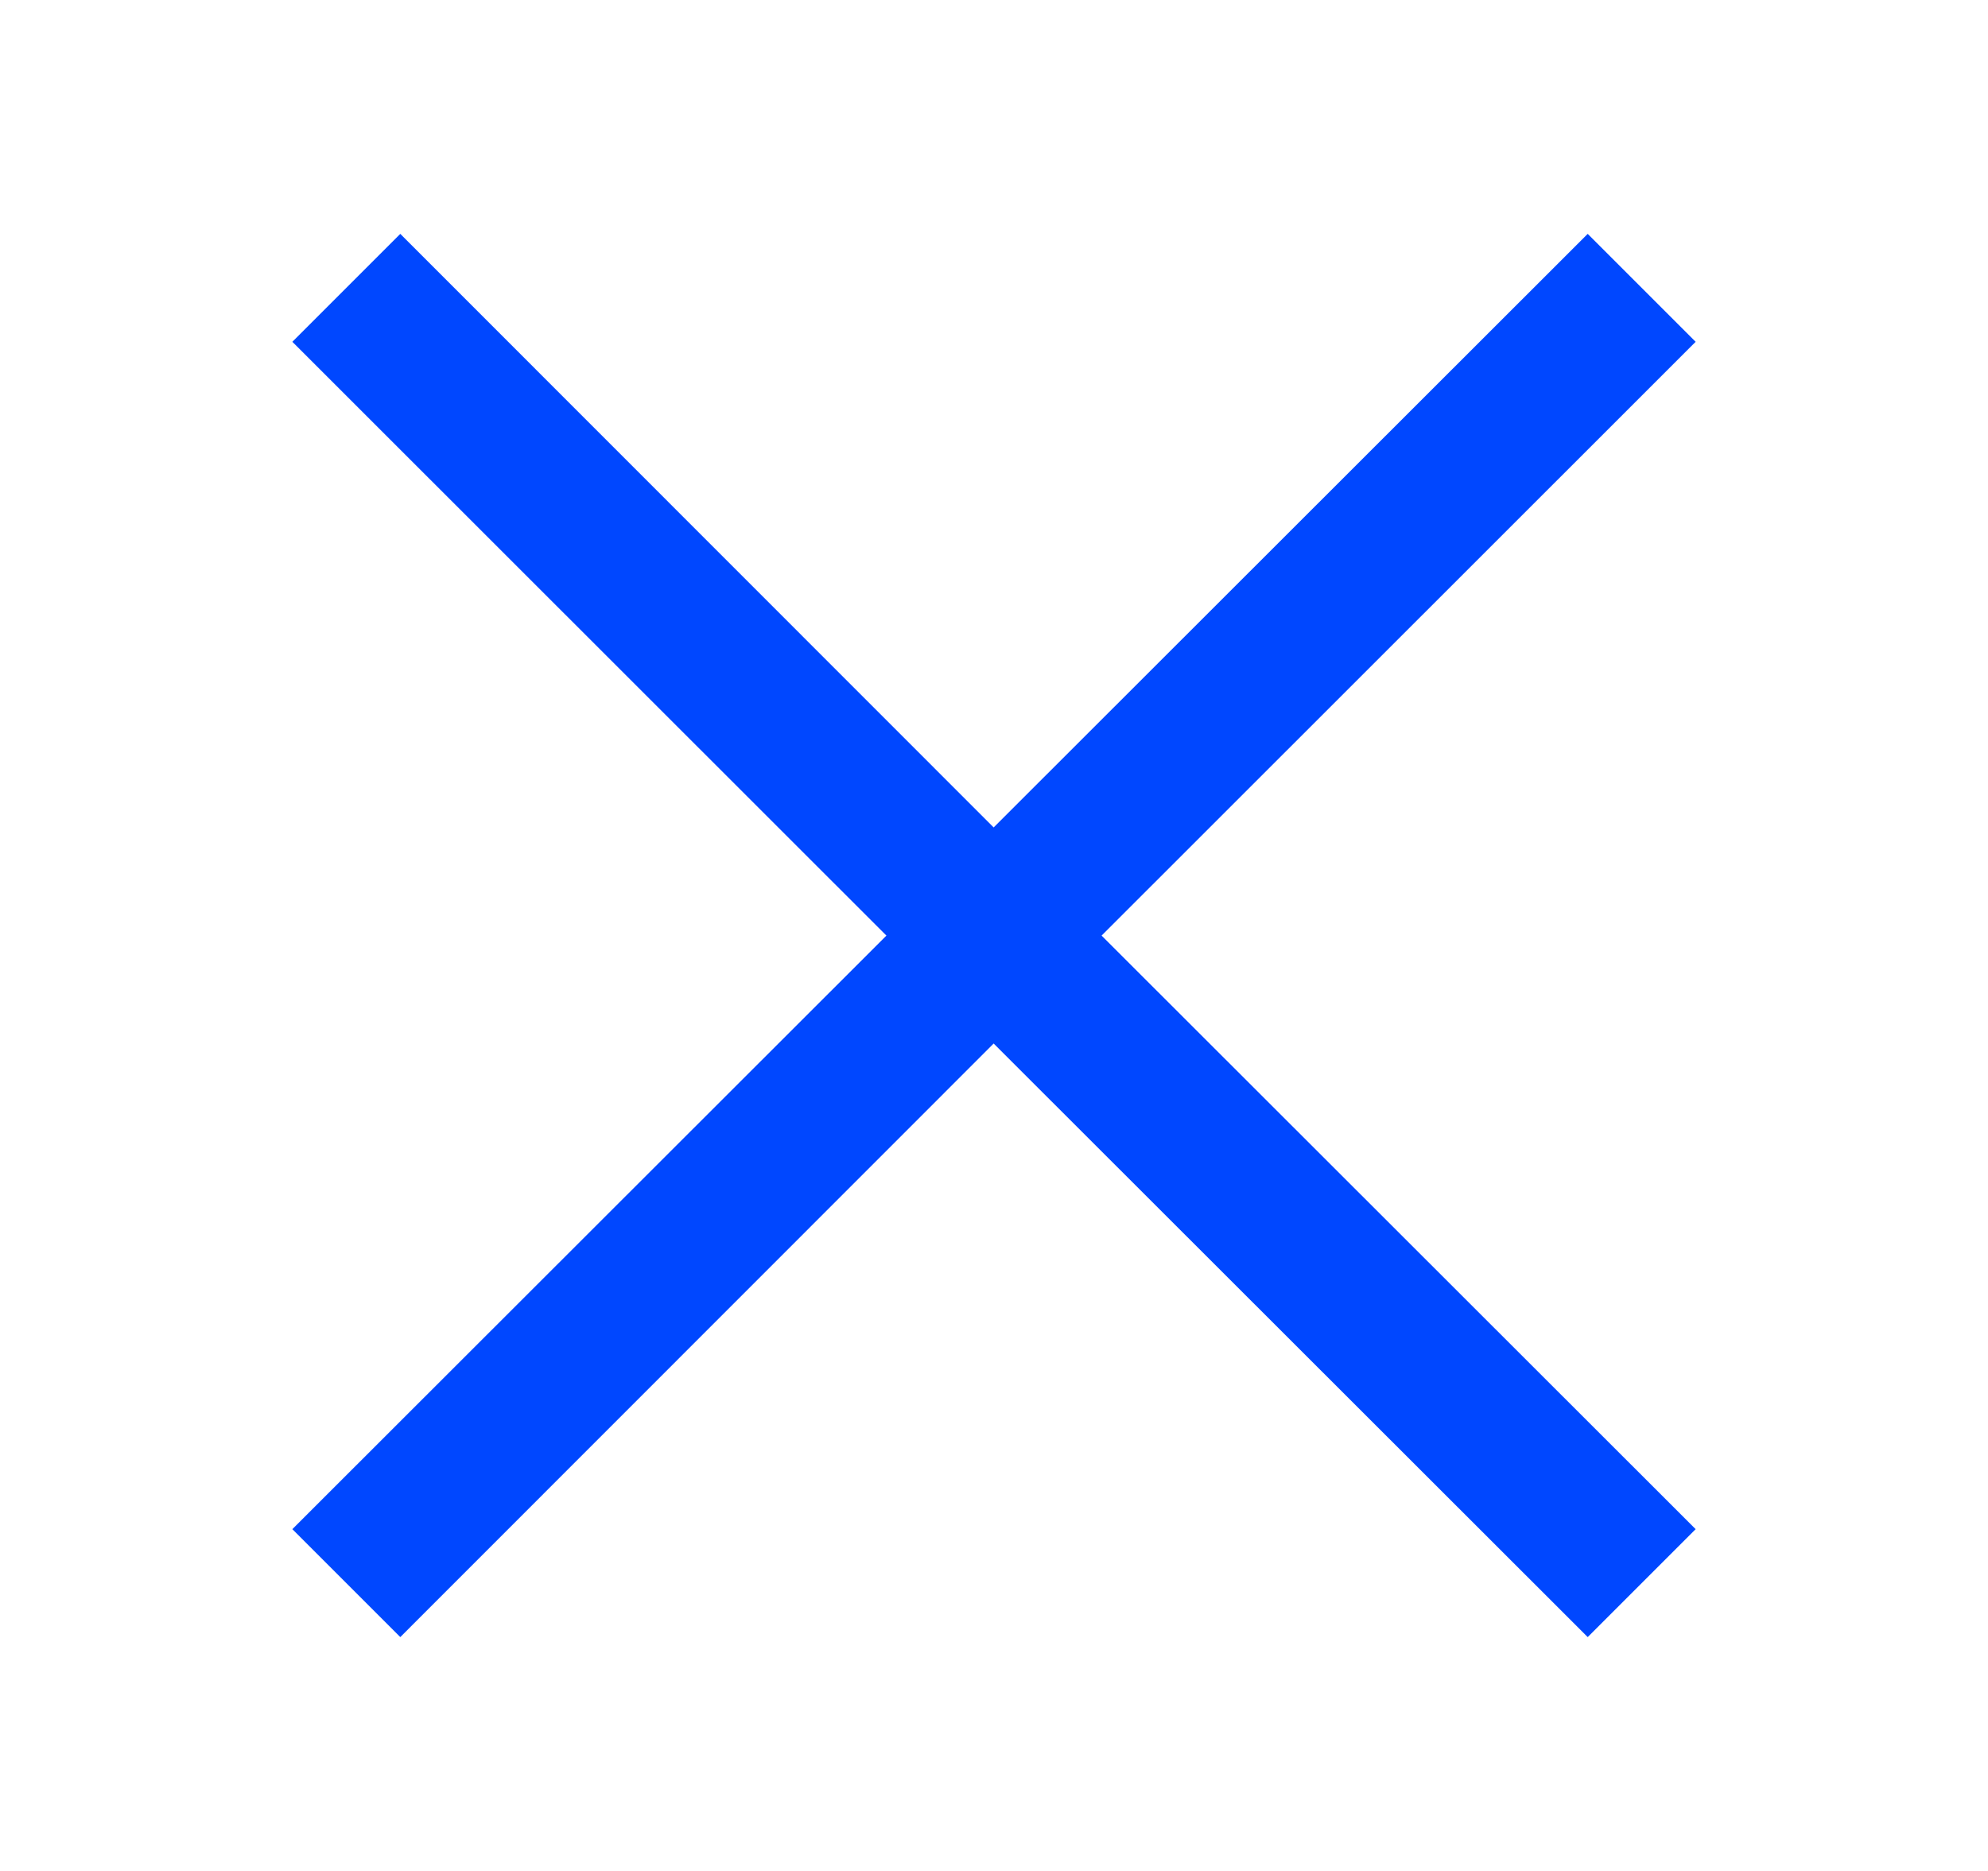
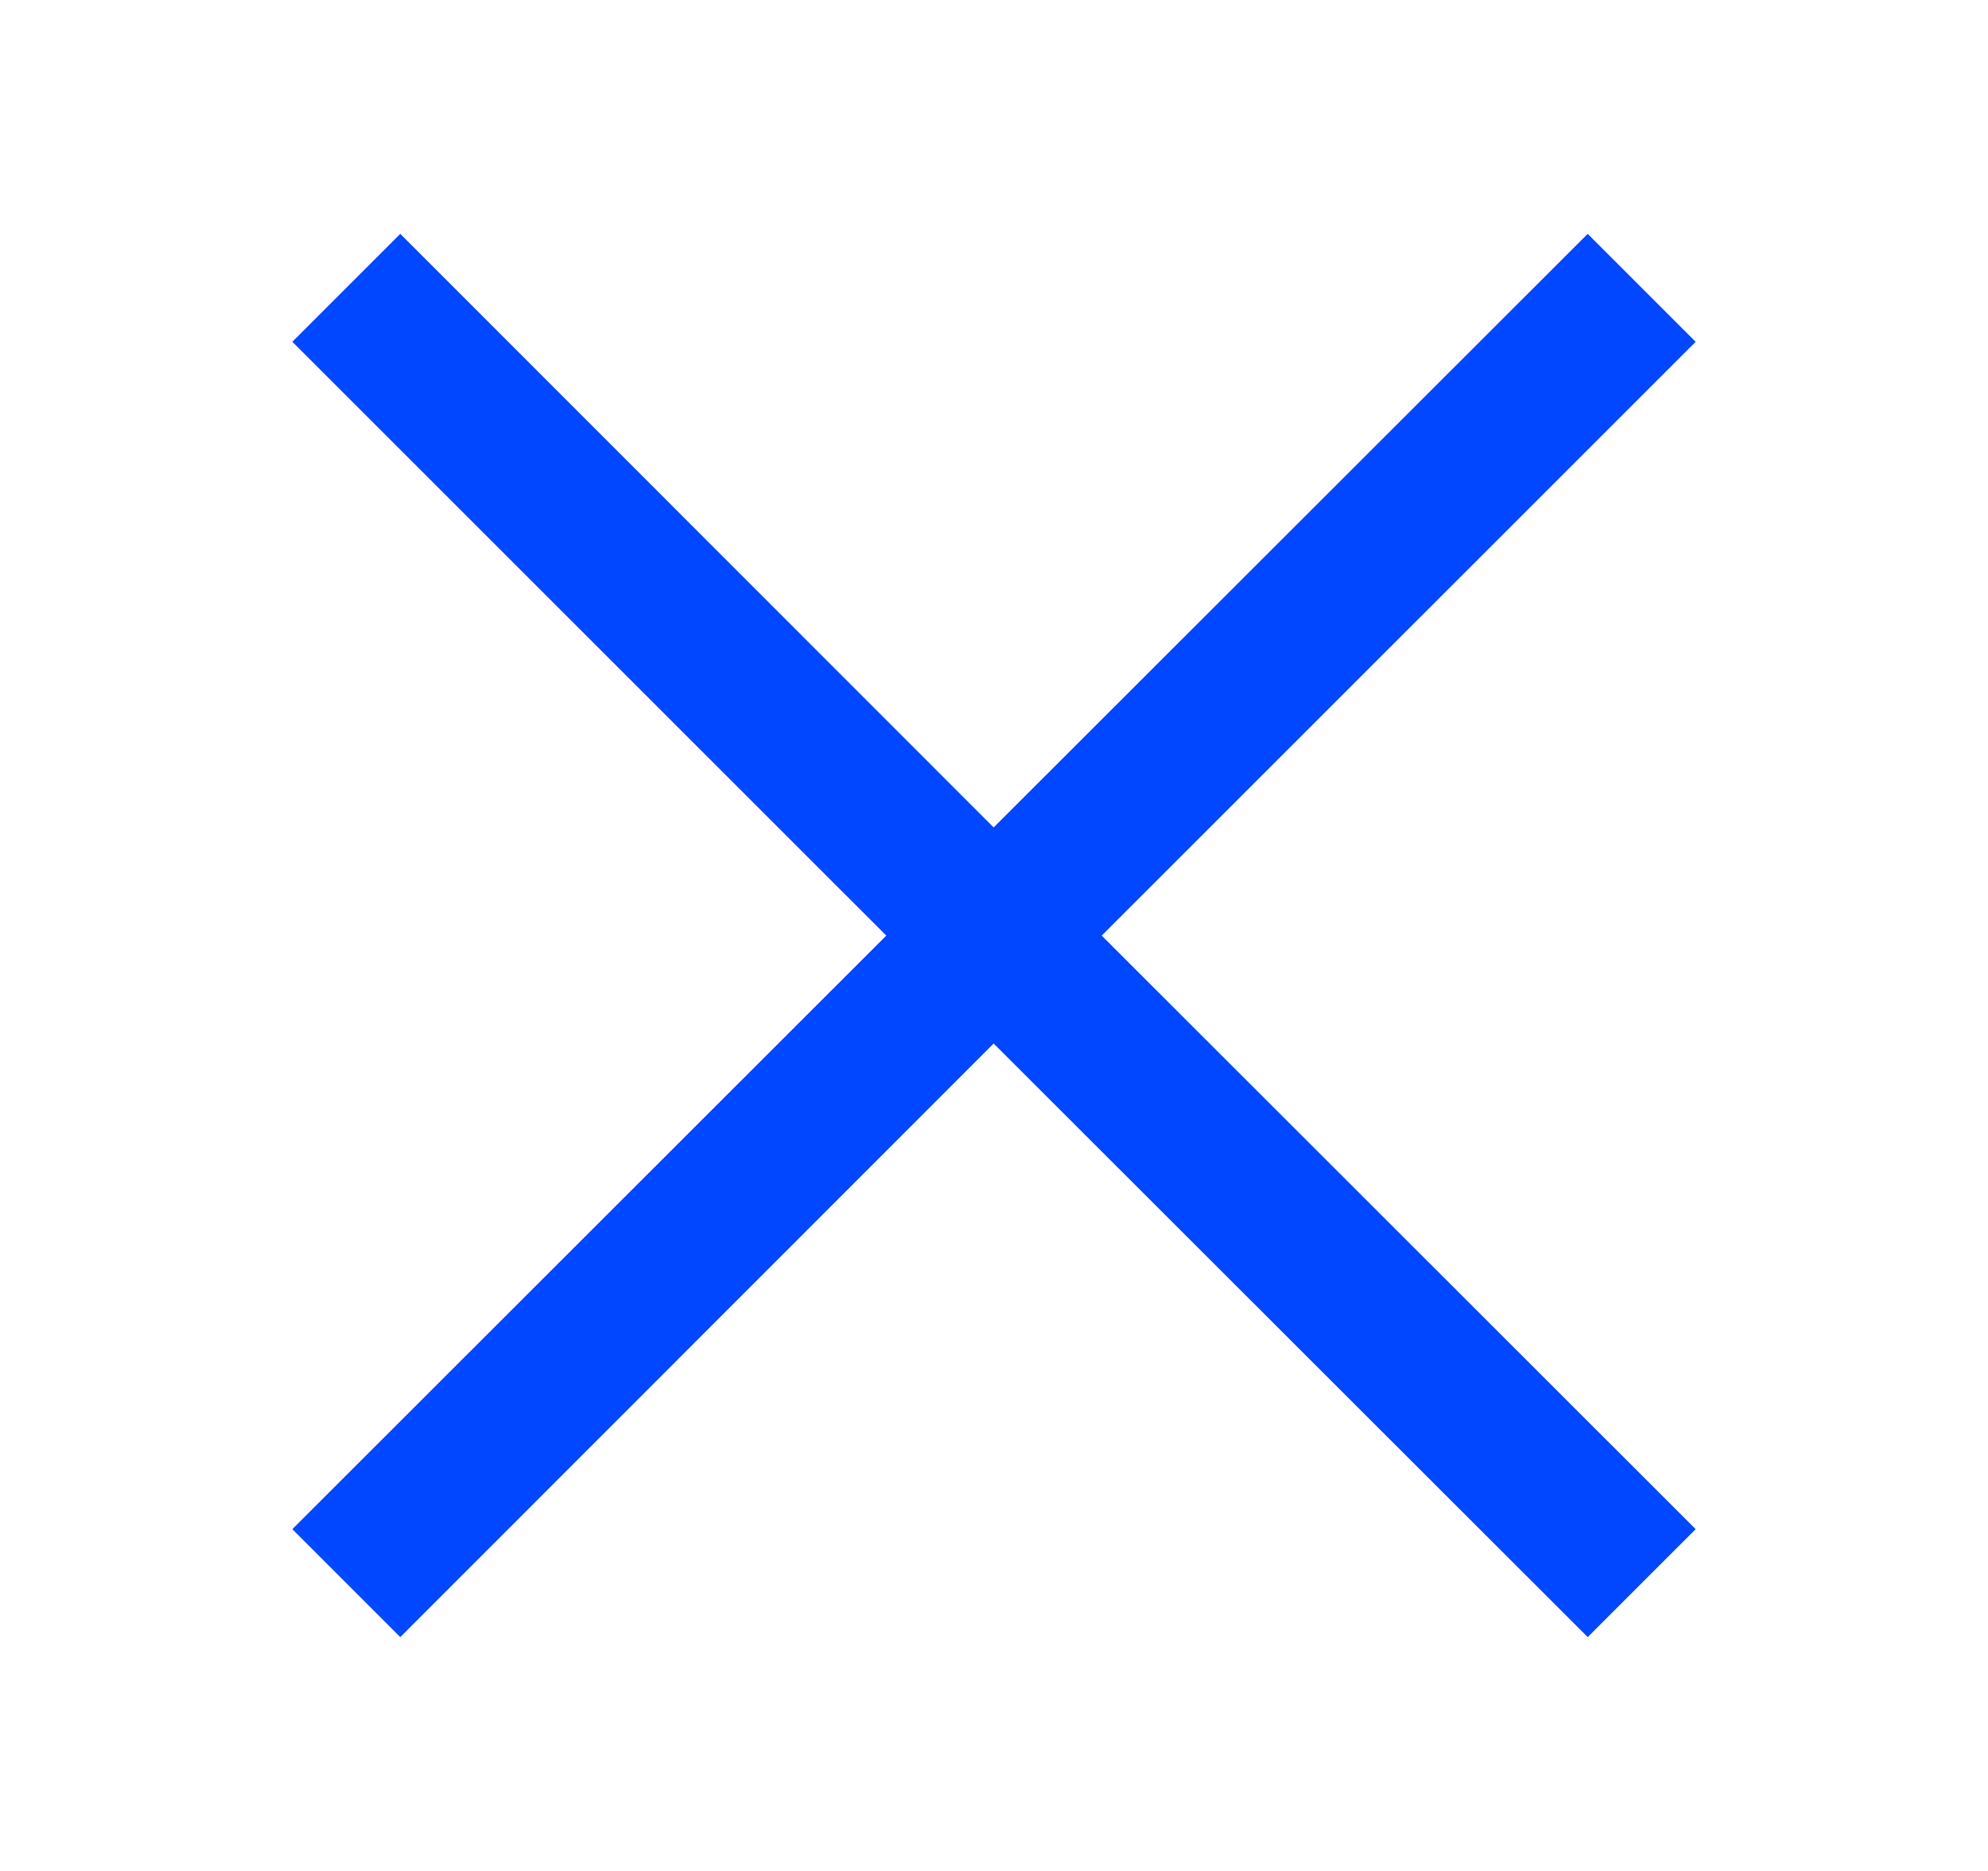
<svg xmlns="http://www.w3.org/2000/svg" width="17" height="16" viewBox="0 0 17 16" fill="none">
-   <path fill-rule="evenodd" clip-rule="evenodd" d="M14.5 2.923L13.577 2l-5.08 5.076L3.423 2l-.923.923 5.08 5.078-5.08 5.076.923.923 5.074-5.076L13.577 14l.923-.923-5.08-5.076 5.08-5.078z" fill="#0047FF" />
+   <path fill-rule="evenodd" clip-rule="evenodd" d="M14.5 2.923L13.577 2L8.497 7.076L3.423 2L2.5 2.923L7.579 8.001L2.5 13.077L3.423 14L8.497 8.924L13.577 14L14.5 13.077L9.421 8.001L14.5 2.923Z" fill="#0047FF" />
</svg>
